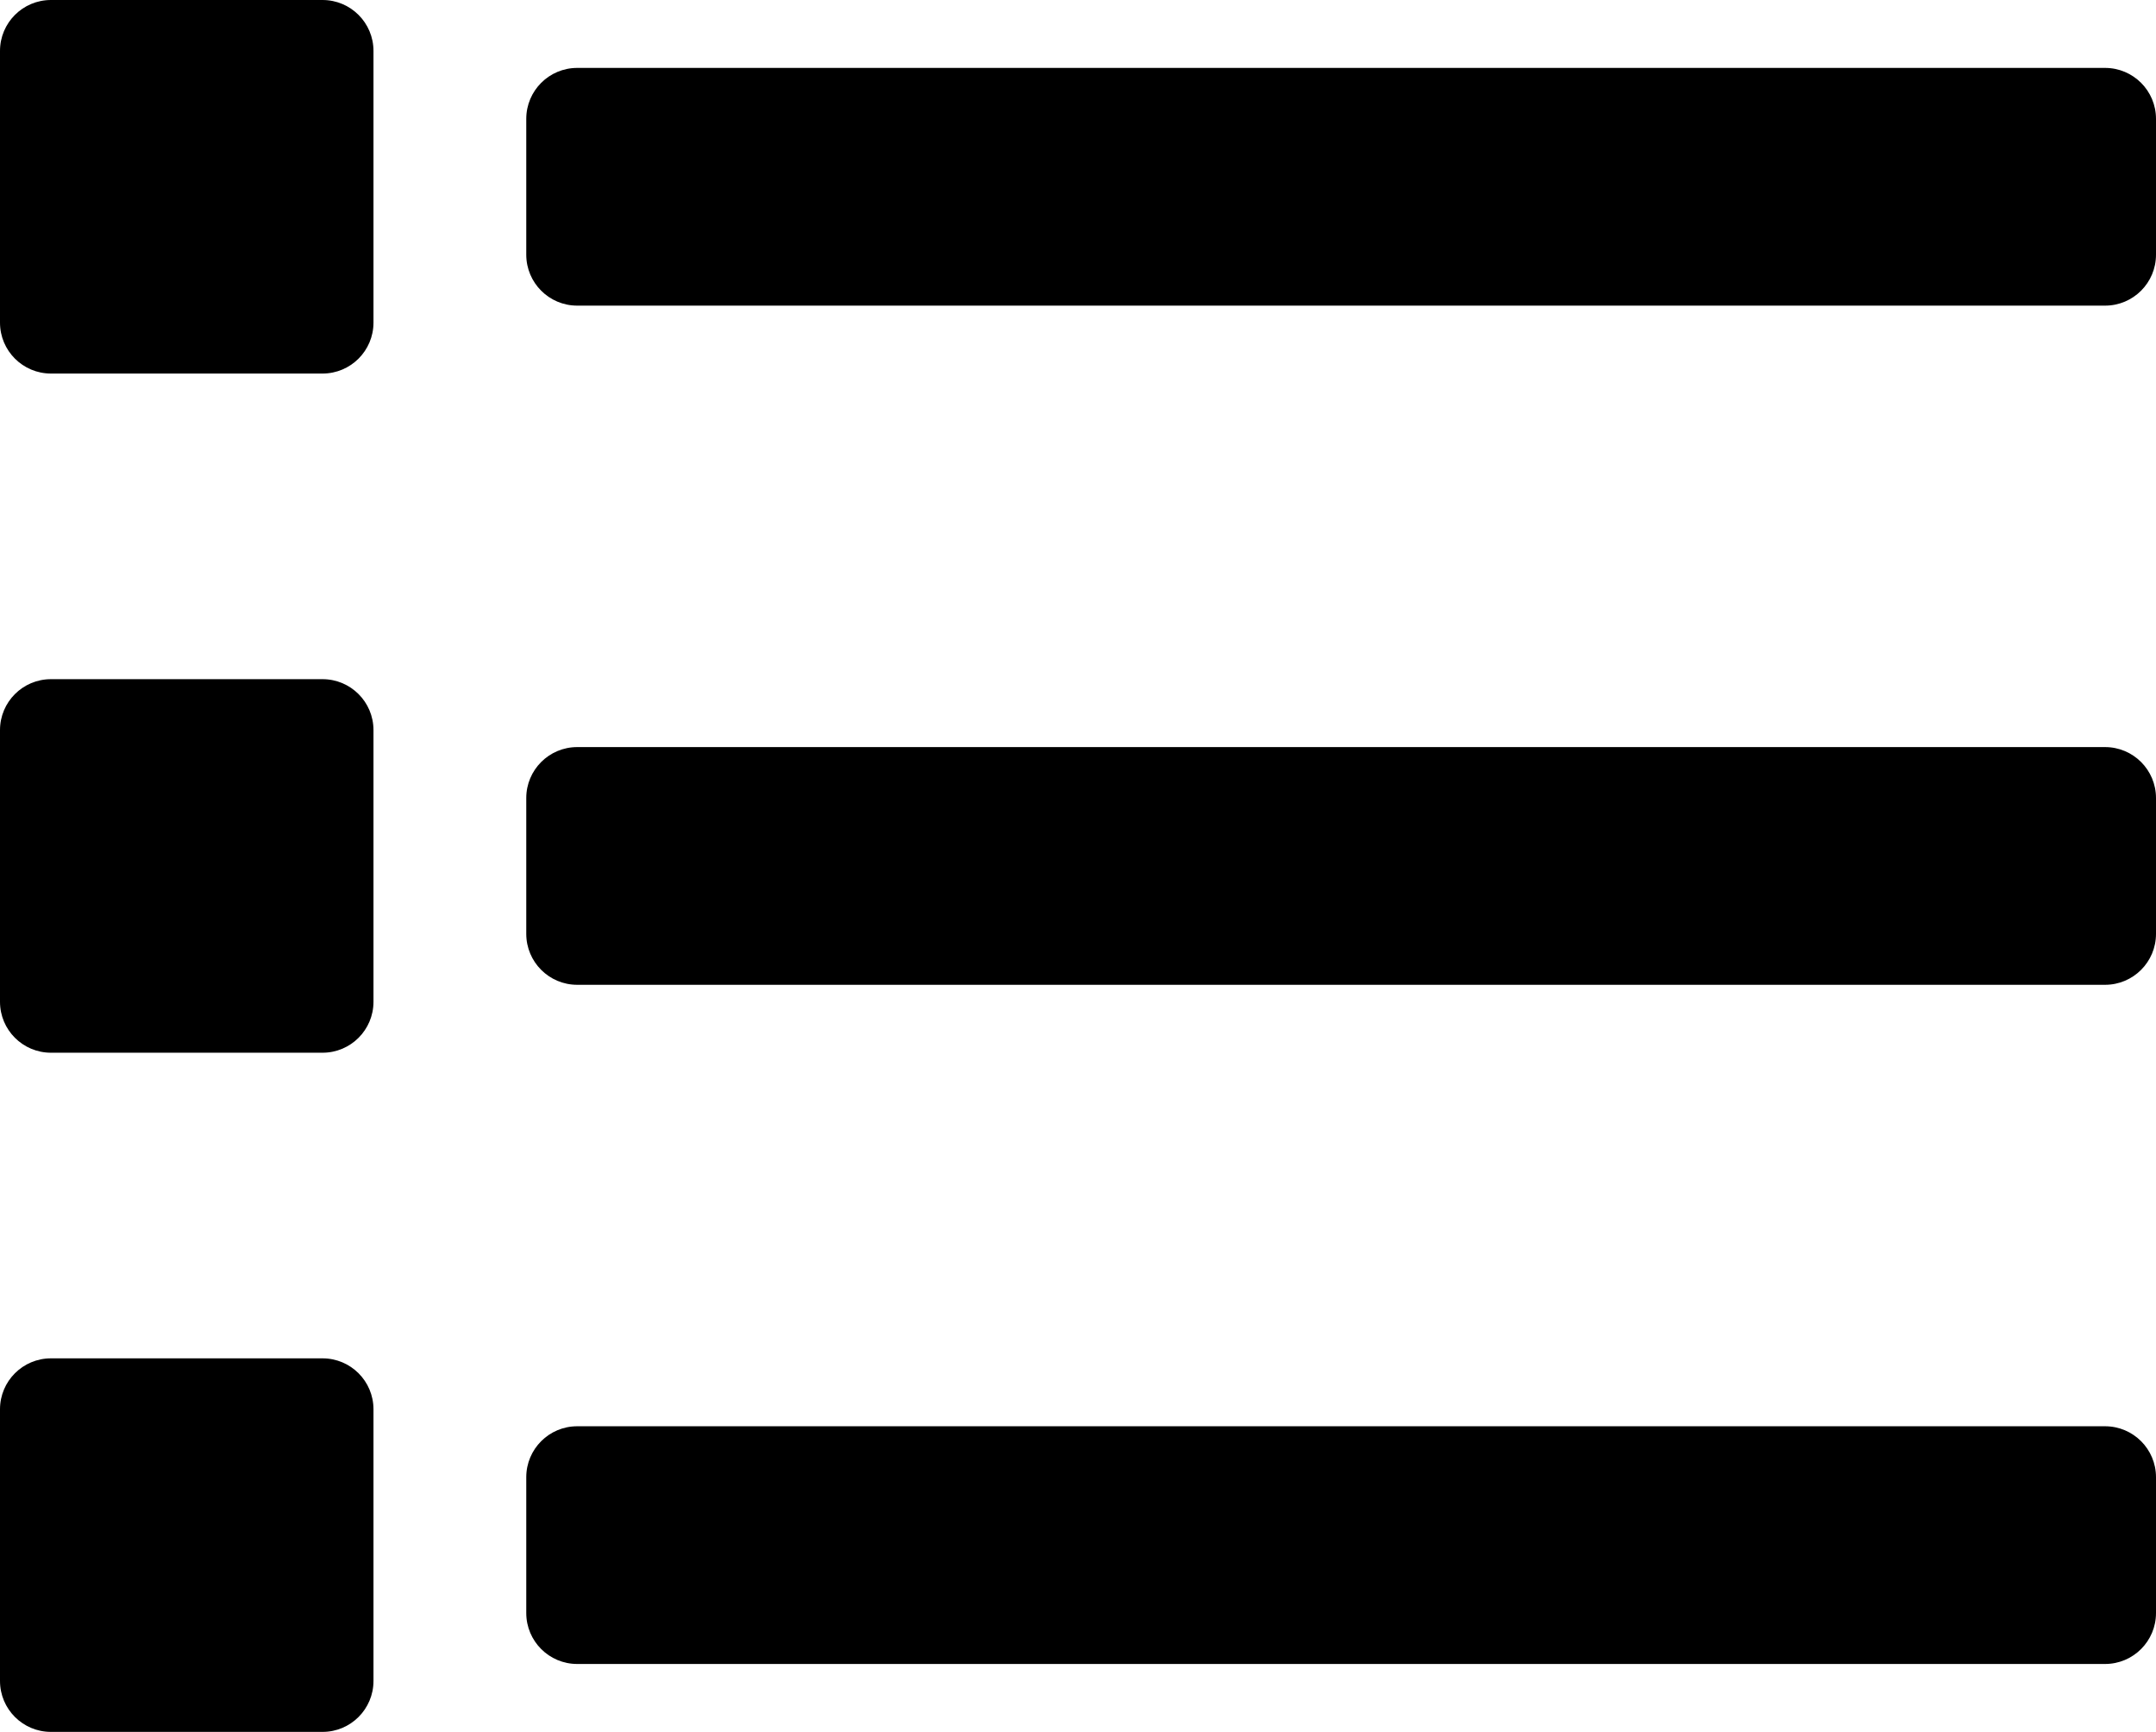
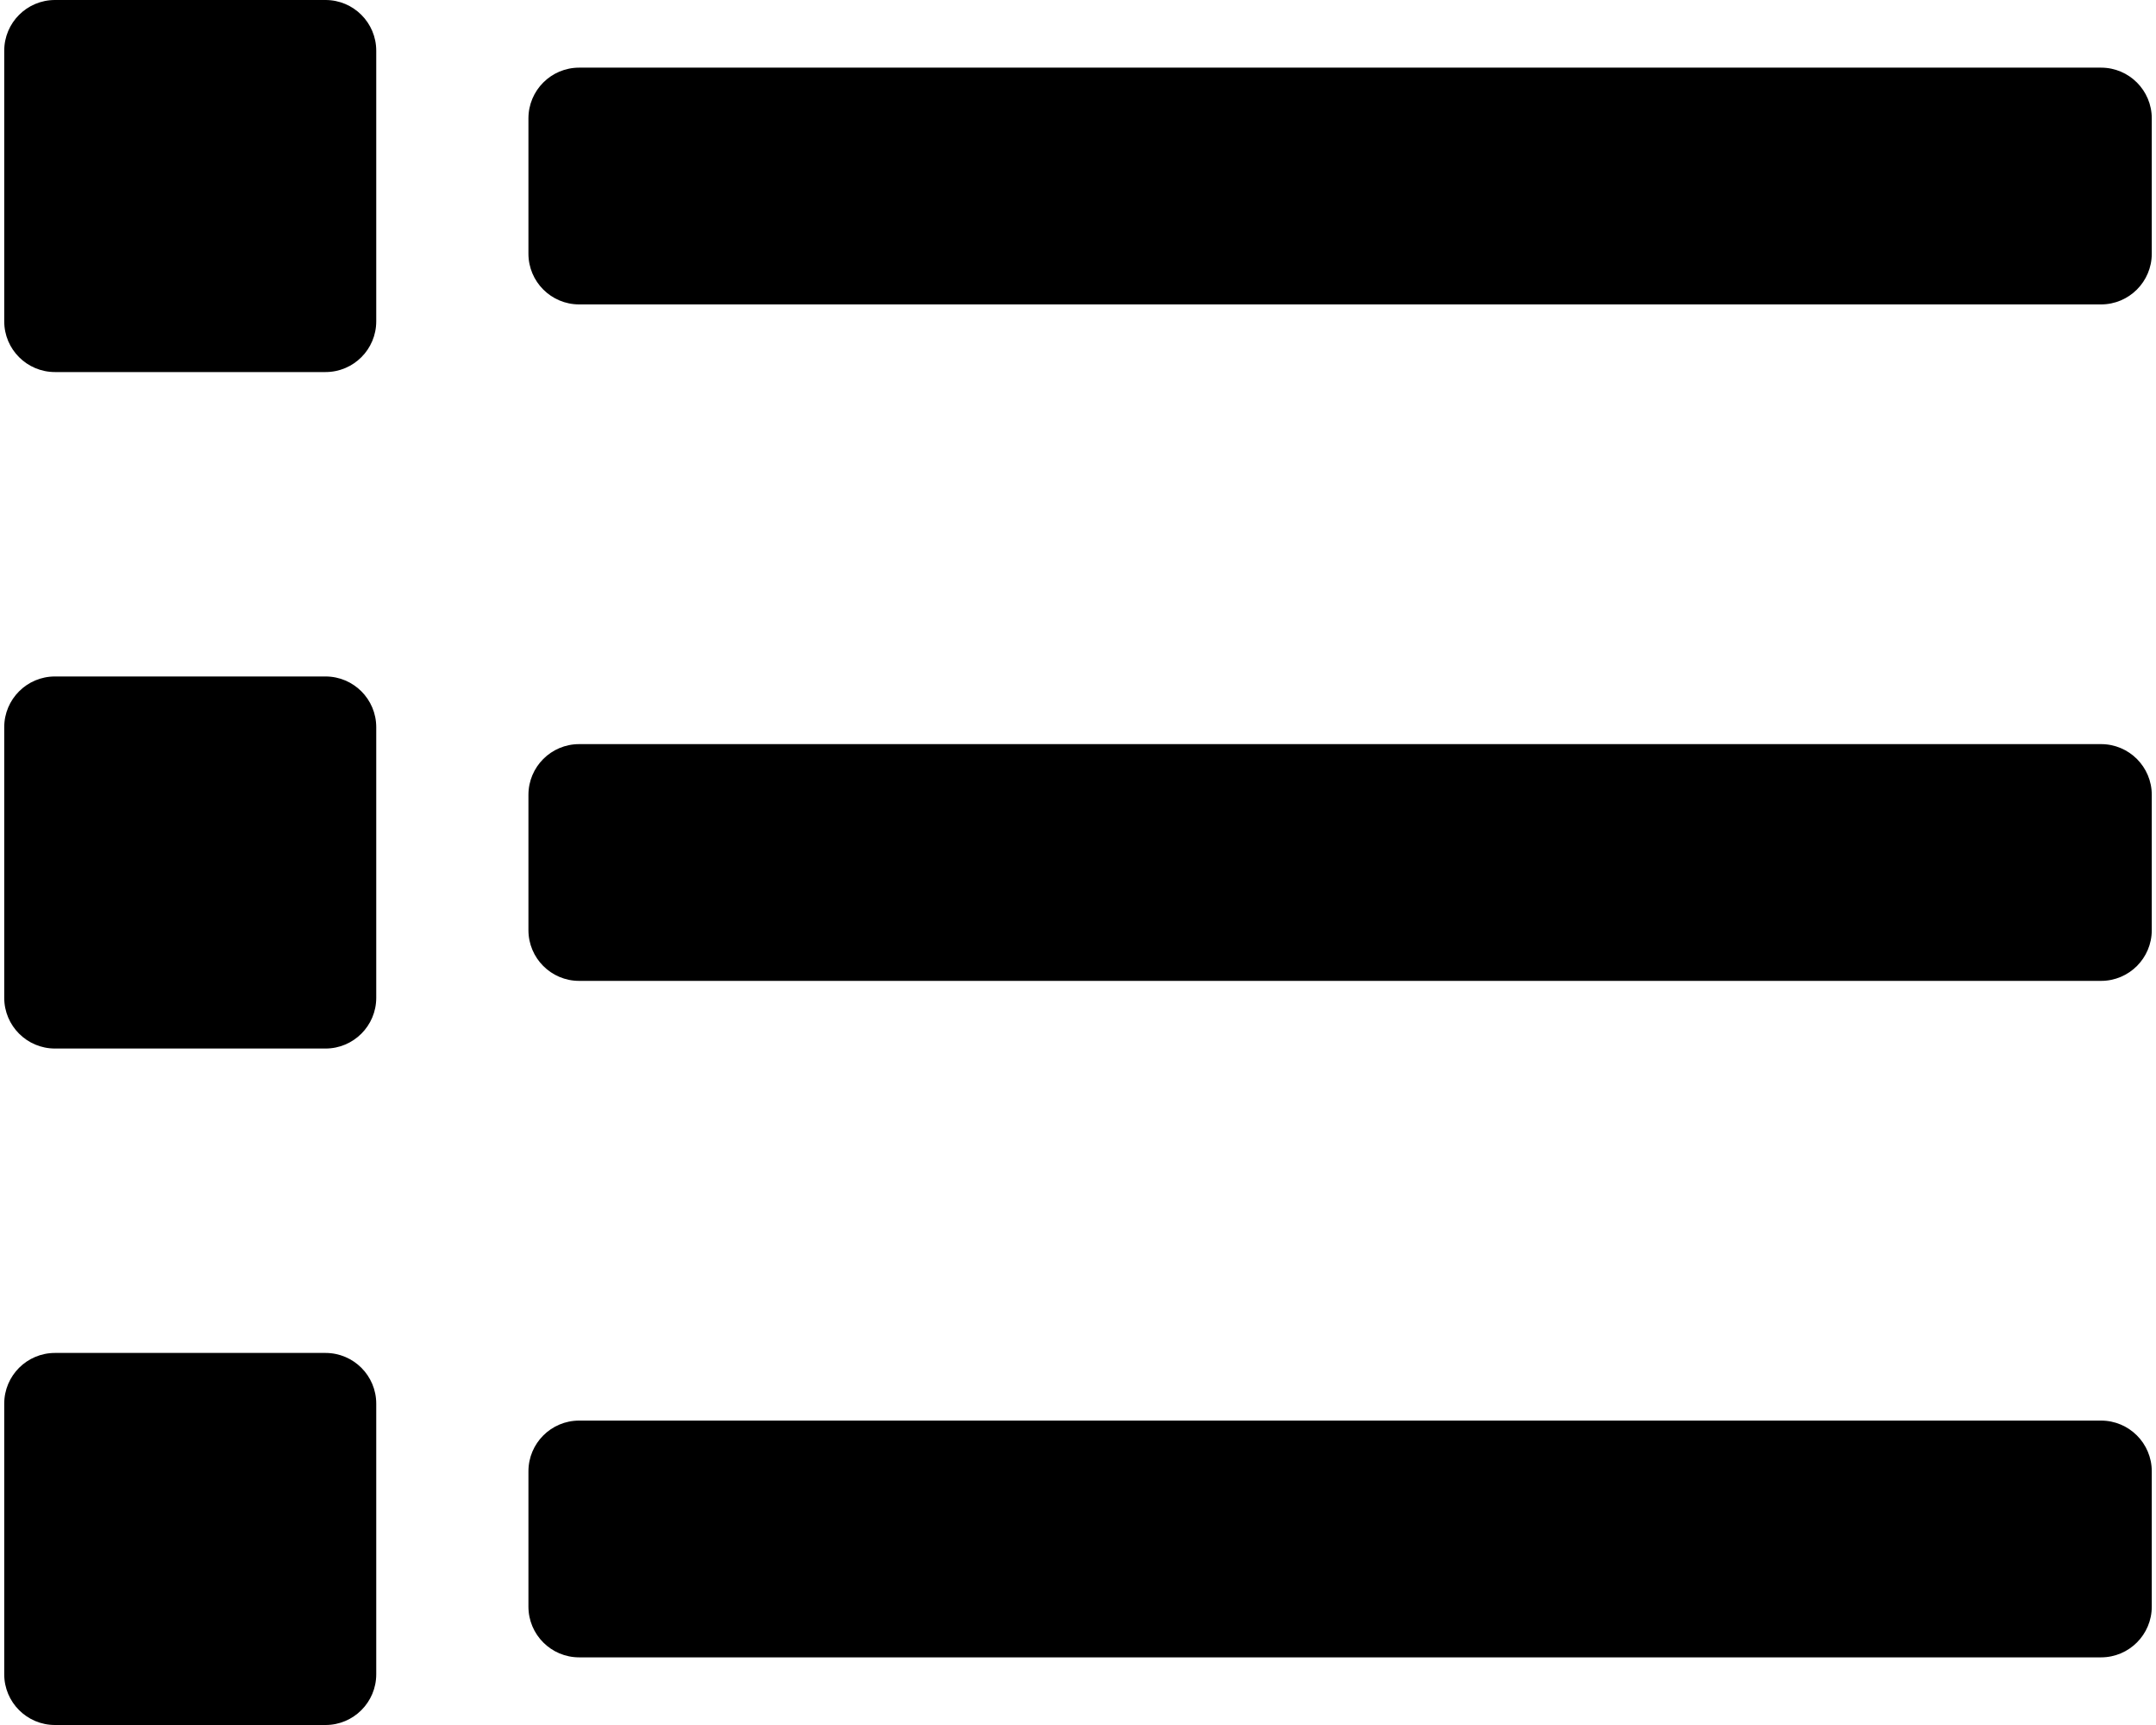
- <svg xmlns="http://www.w3.org/2000/svg" version="1.1" viewBox="4 52 508 408" width="508" height="408">
+ <svg xmlns="http://www.w3.org/2000/svg" version="1.1" viewBox="4 52 508 408" width="30" height="24">
  <defs />
  <g id="Canvas_1" fill-opacity="1" stroke-dasharray="none" stroke="none" stroke-opacity="1" fill="none">
    <g id="Canvas_1: Layer 1">
      <g id="Graphic_2">
        <path d="M 500 124 L 140 124 C 133.373 124 128 118.627 128 112 L 128 80 C 128 73.373 133.373 68 140 68 L 500 68 C 506.627 68 512 73.373 512 80 L 512 112 C 512 118.627 506.627 124 500 124 Z M 512 272 L 512 240 C 512 233.373 506.627 228 500 228 L 140 228 C 133.373 228 128 233.373 128 240 L 128 272 C 128 278.627 133.373 284 140 284 L 500 284 C 506.627 284 512 278.627 512 272 Z M 512 432 L 512 400 C 512 393.373 506.627 388 500 388 L 140 388 C 133.373 388 128 393.373 128 400 L 128 432 C 128 438.627 133.373 444 140 444 L 500 444 C 506.627 444 512 438.627 512 432 Z M 92 128 L 92 64 C 92 57.373 86.627 52 80 52 L 16 52 C 9.373 52 4 57.373 4 64 L 4 128 C 4 134.627 9.373 140 16 140 L 80 140 C 86.627 140 92 134.627 92 128 Z M 92 288 L 92 224 C 92 217.373 86.627 212 80 212 L 16 212 C 9.373 212 4 217.373 4 224 L 4 288 C 4 294.627 9.373 300 16 300 L 80 300 C 86.627 300 92 294.627 92 288 Z M 92 448 L 92 384 C 92 377.373 86.627 372 80 372 L 16 372 C 9.373 372 4 377.373 4 384 L 4 448 C 4 454.627 9.373 460 16 460 L 80 460 C 86.627 460 92 454.627 92 448 Z" fill="black" />
      </g>
    </g>
  </g>
</svg>
